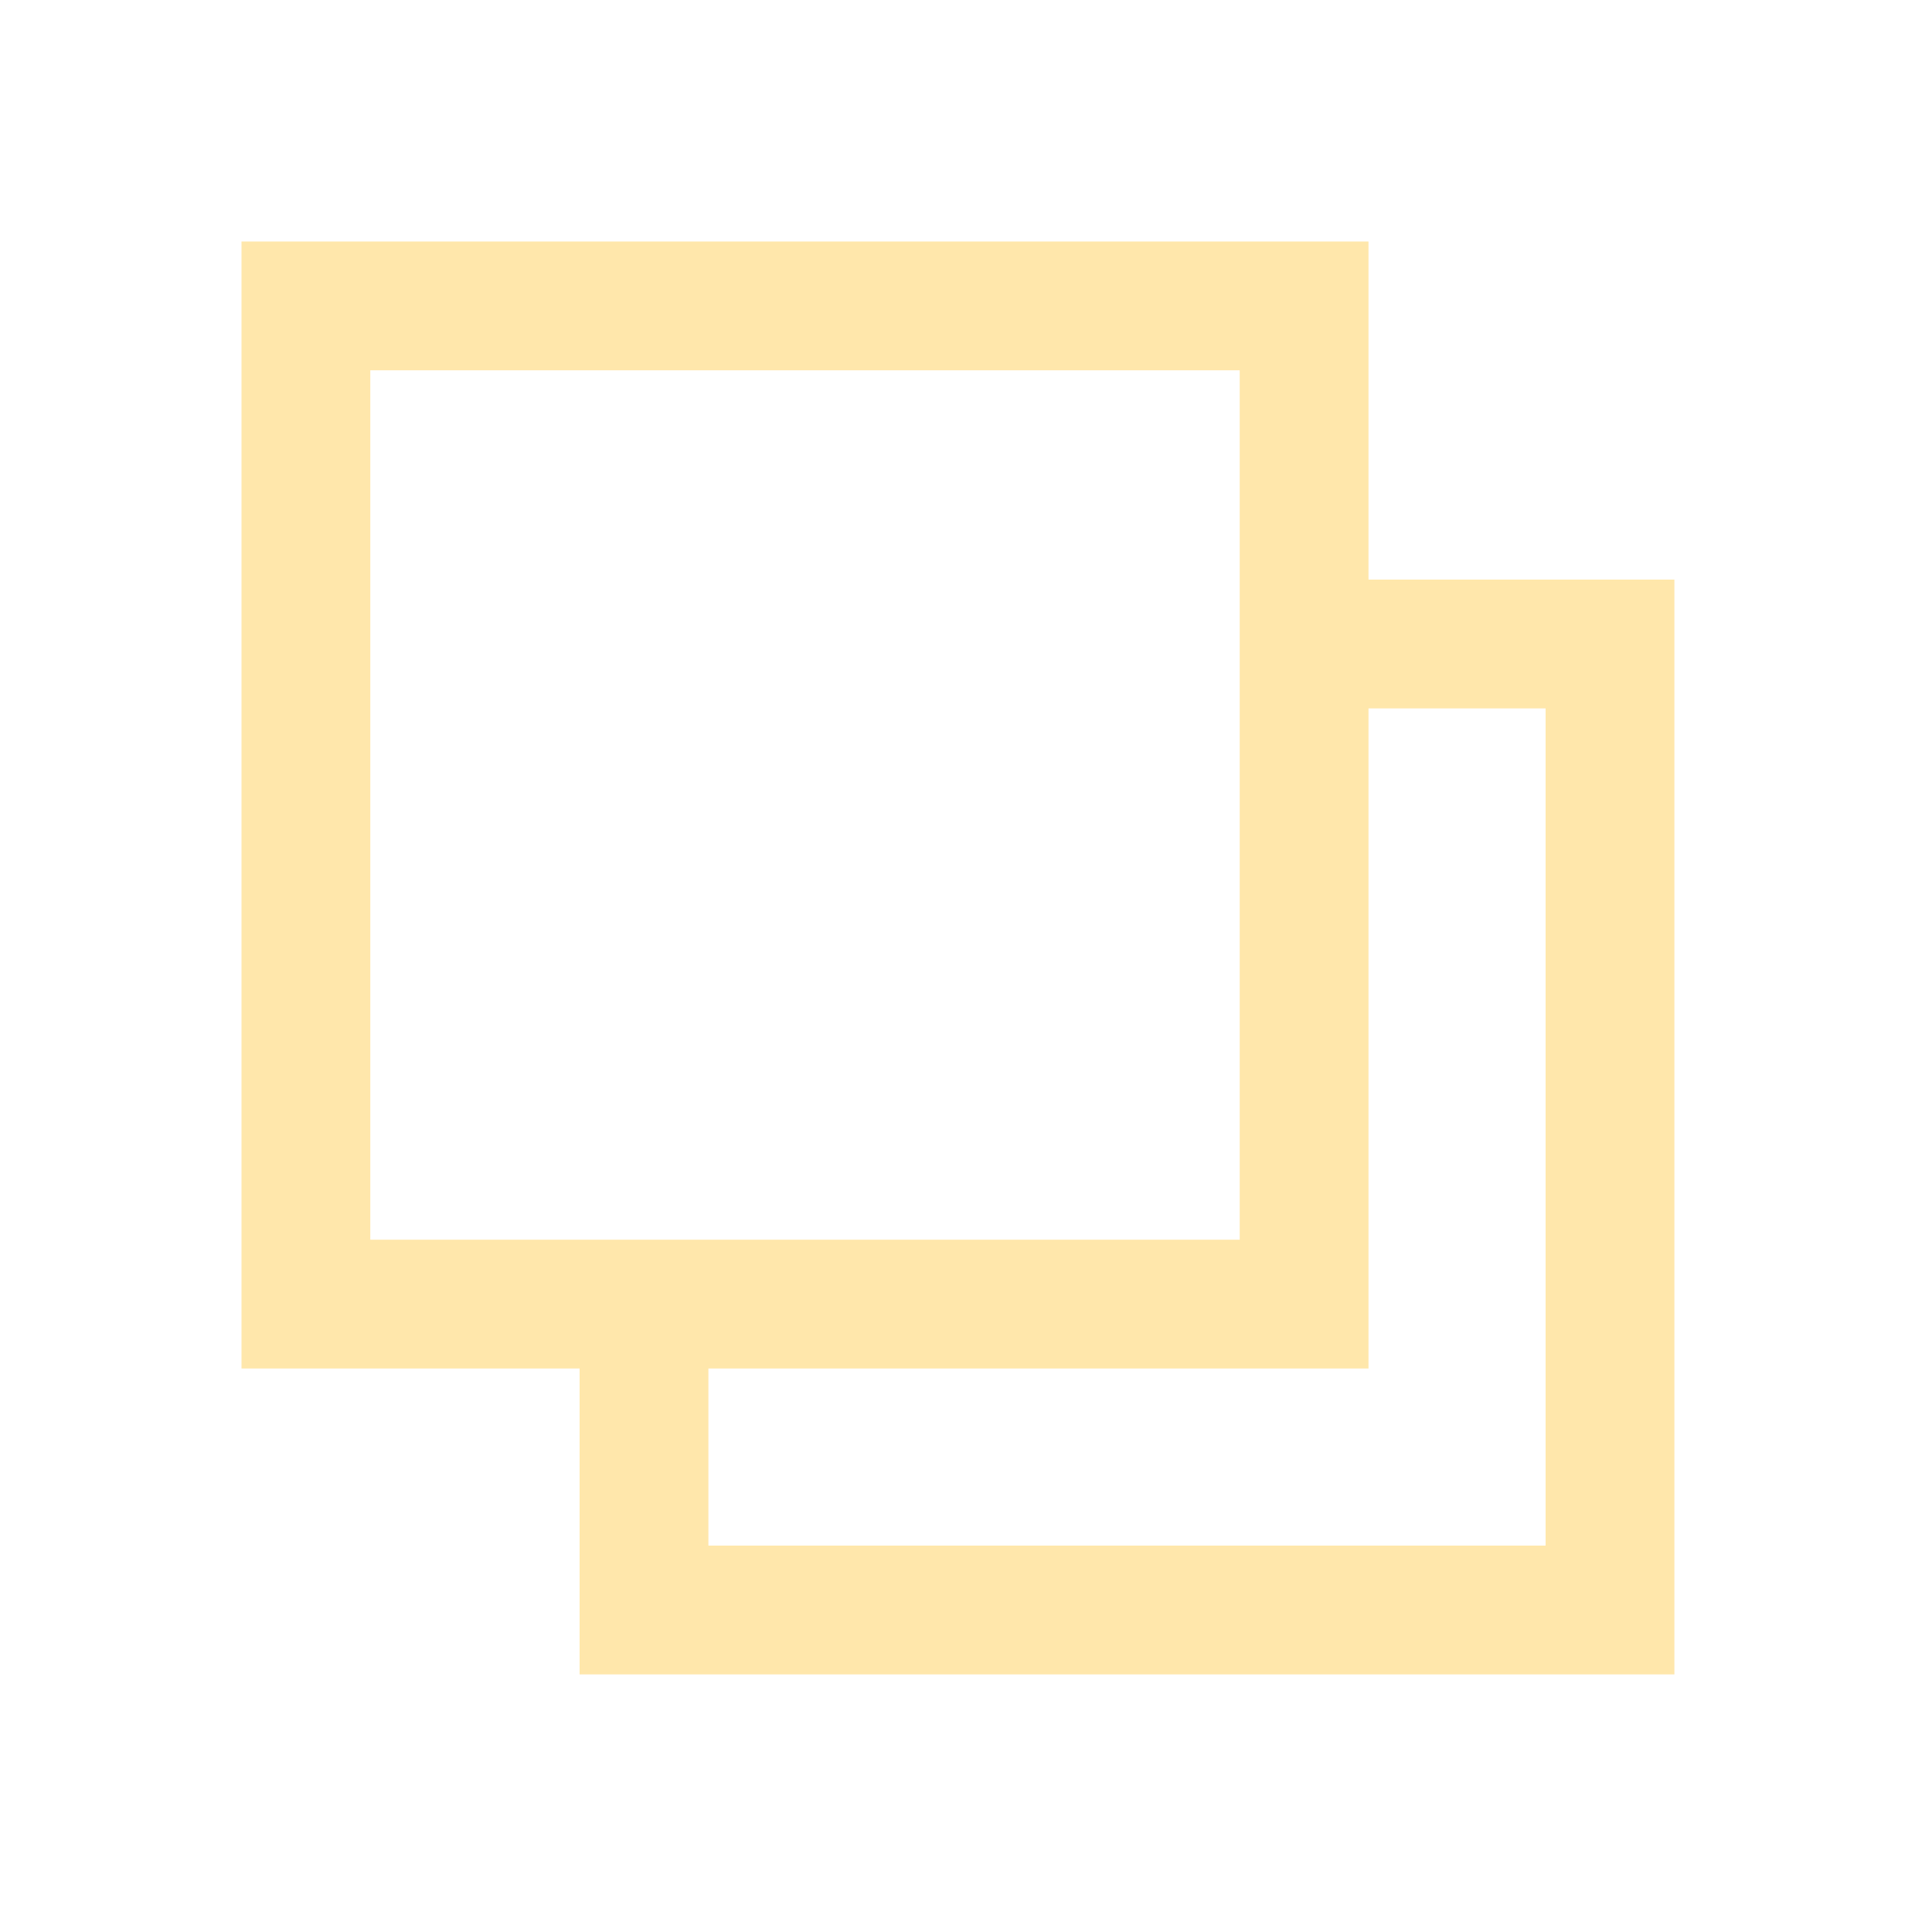
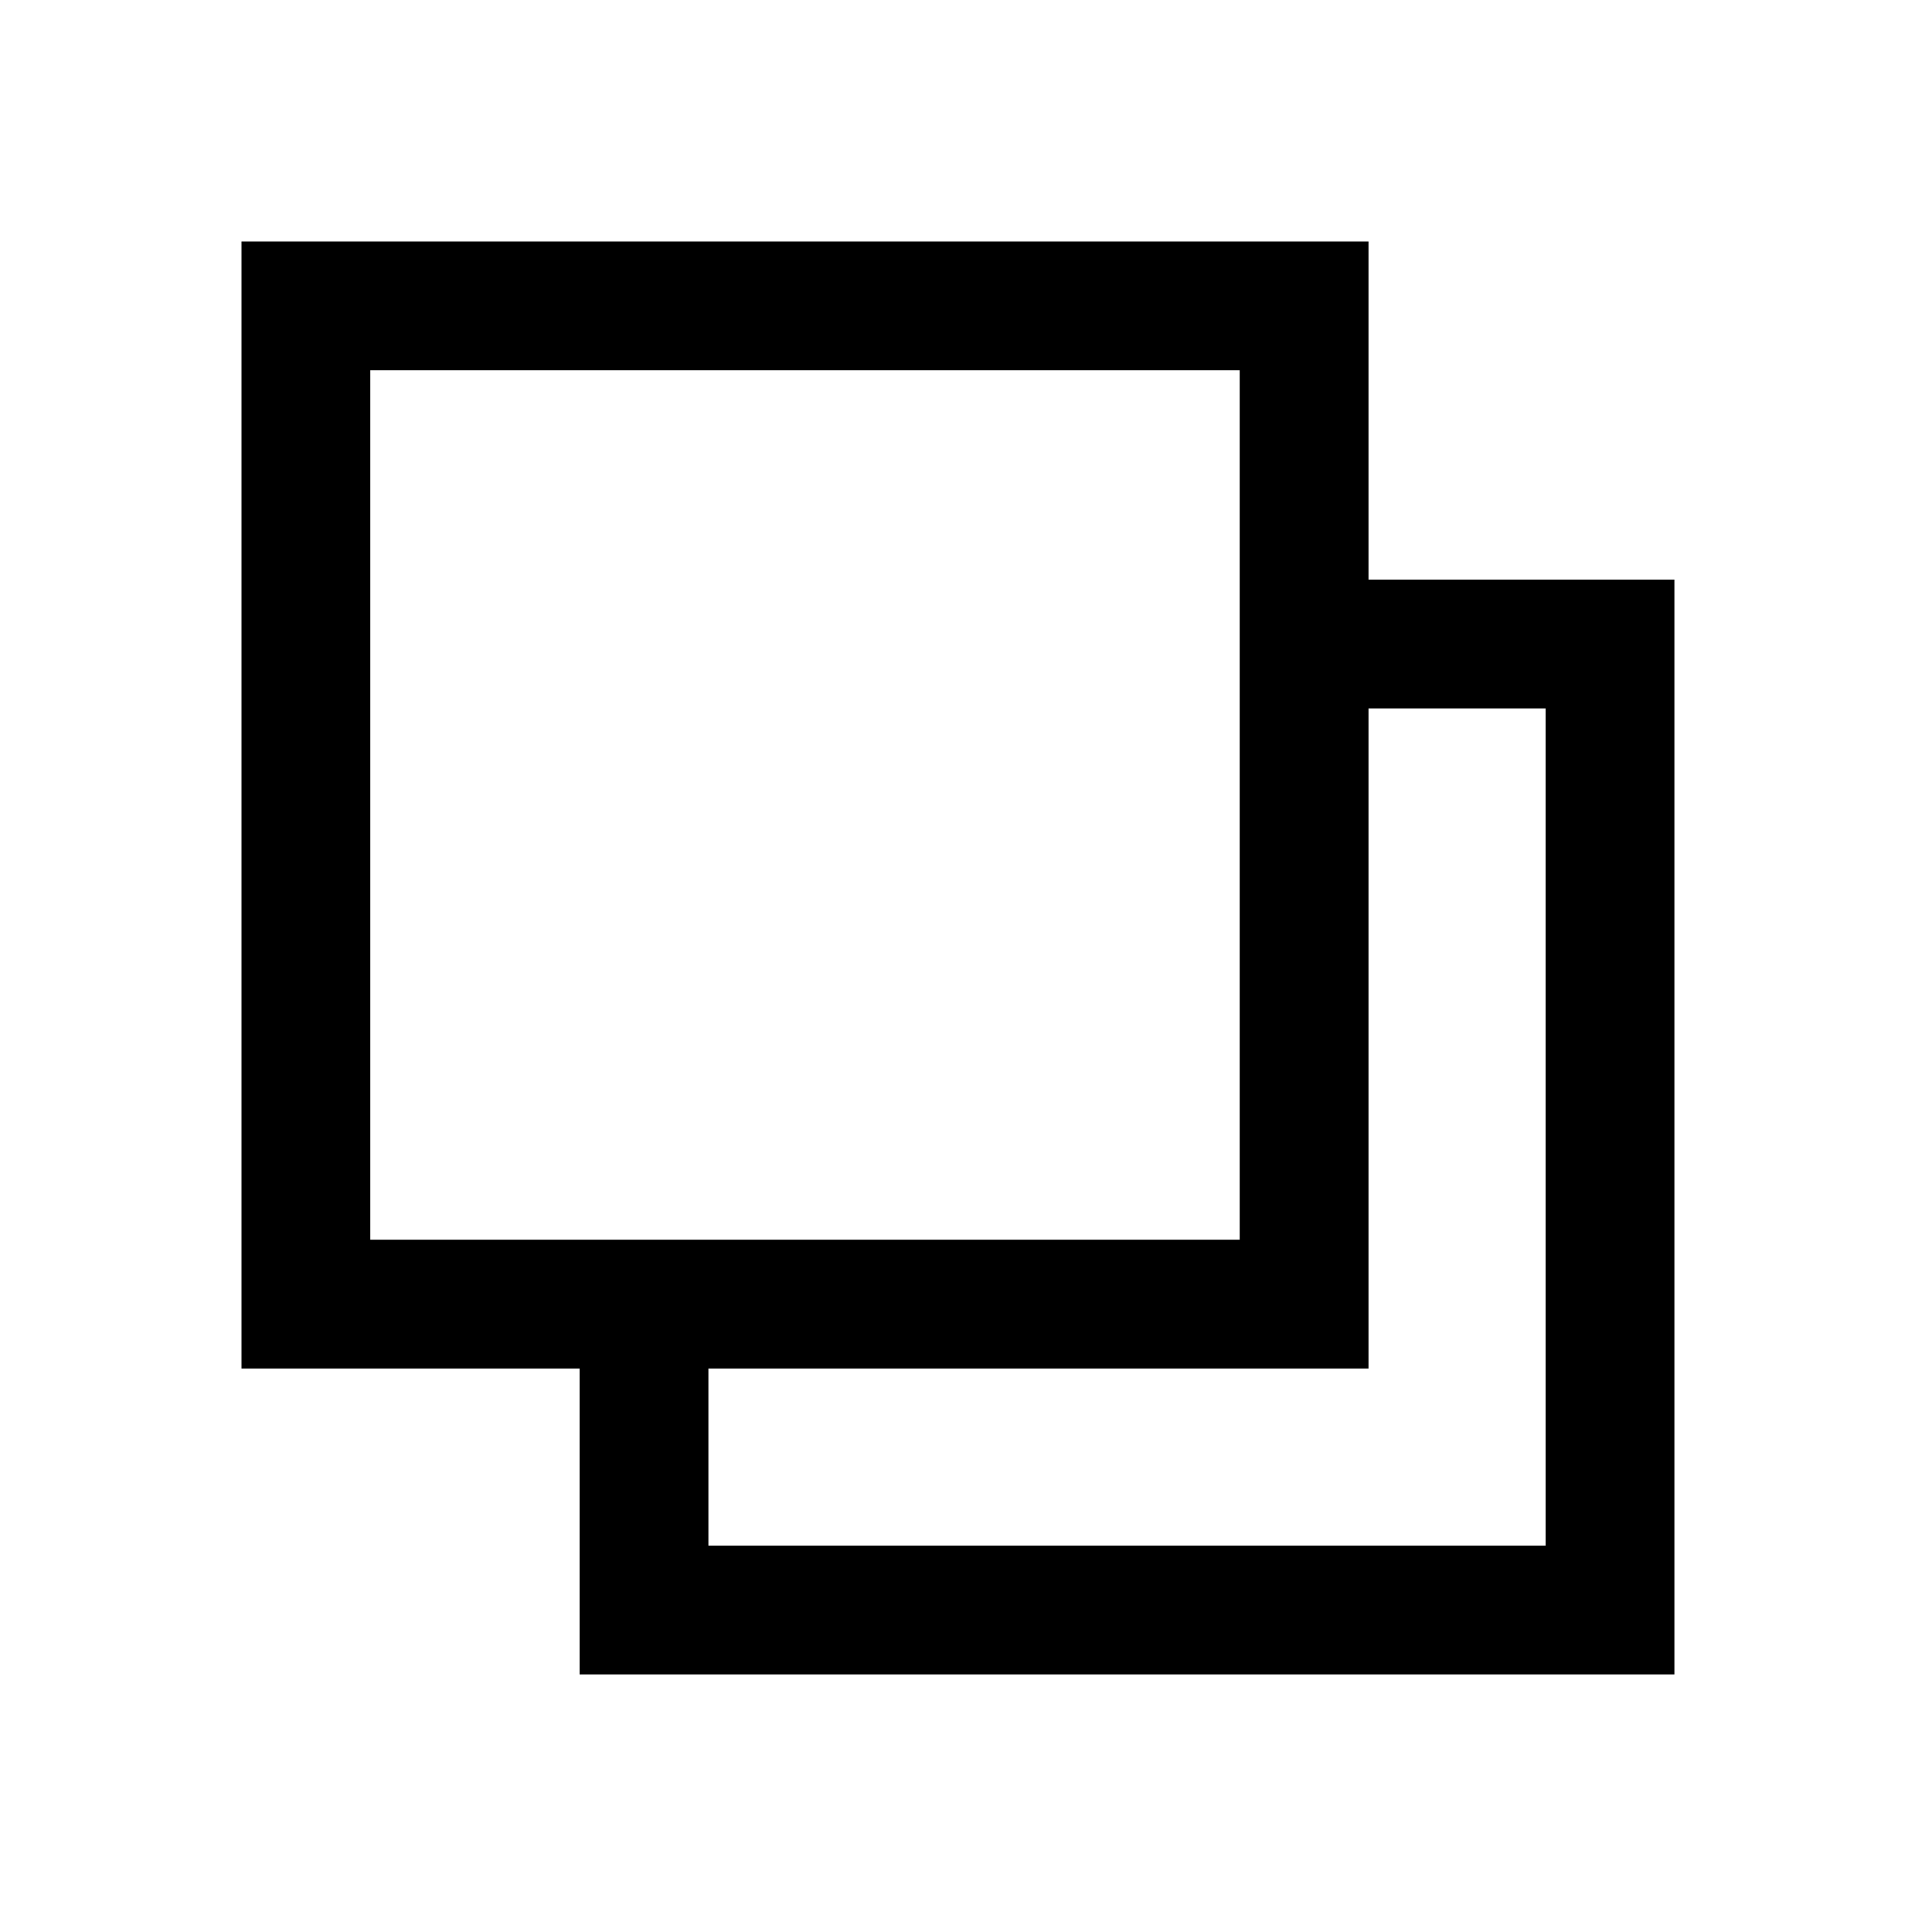
- <svg xmlns="http://www.w3.org/2000/svg" width="100%" height="100%" viewBox="0 0 24 24" fill="none">
-   <path d="M16.182 8H20V20H8V16.182" stroke="#FFE7AB" stroke-width="1.6" />
-   <path d="M3.8 3.8H16.2V16.2H3.8V3.8Z" stroke="#FFE7AB" stroke-width="1.6" />
+ <svg xmlns="http://www.w3.org/2000/svg" width="100%" height="100%" viewBox="0 0 24 24" stroke="currentColor" fill="none">
+   <path d="M16.182 8H20V20H8V16.182" stroke="currentColor" stroke-width="1.6" />
+   <path d="M3.8 3.8H16.2V16.2H3.8V3.8Z" stroke="currentColor" stroke-width="1.6" />
</svg>
